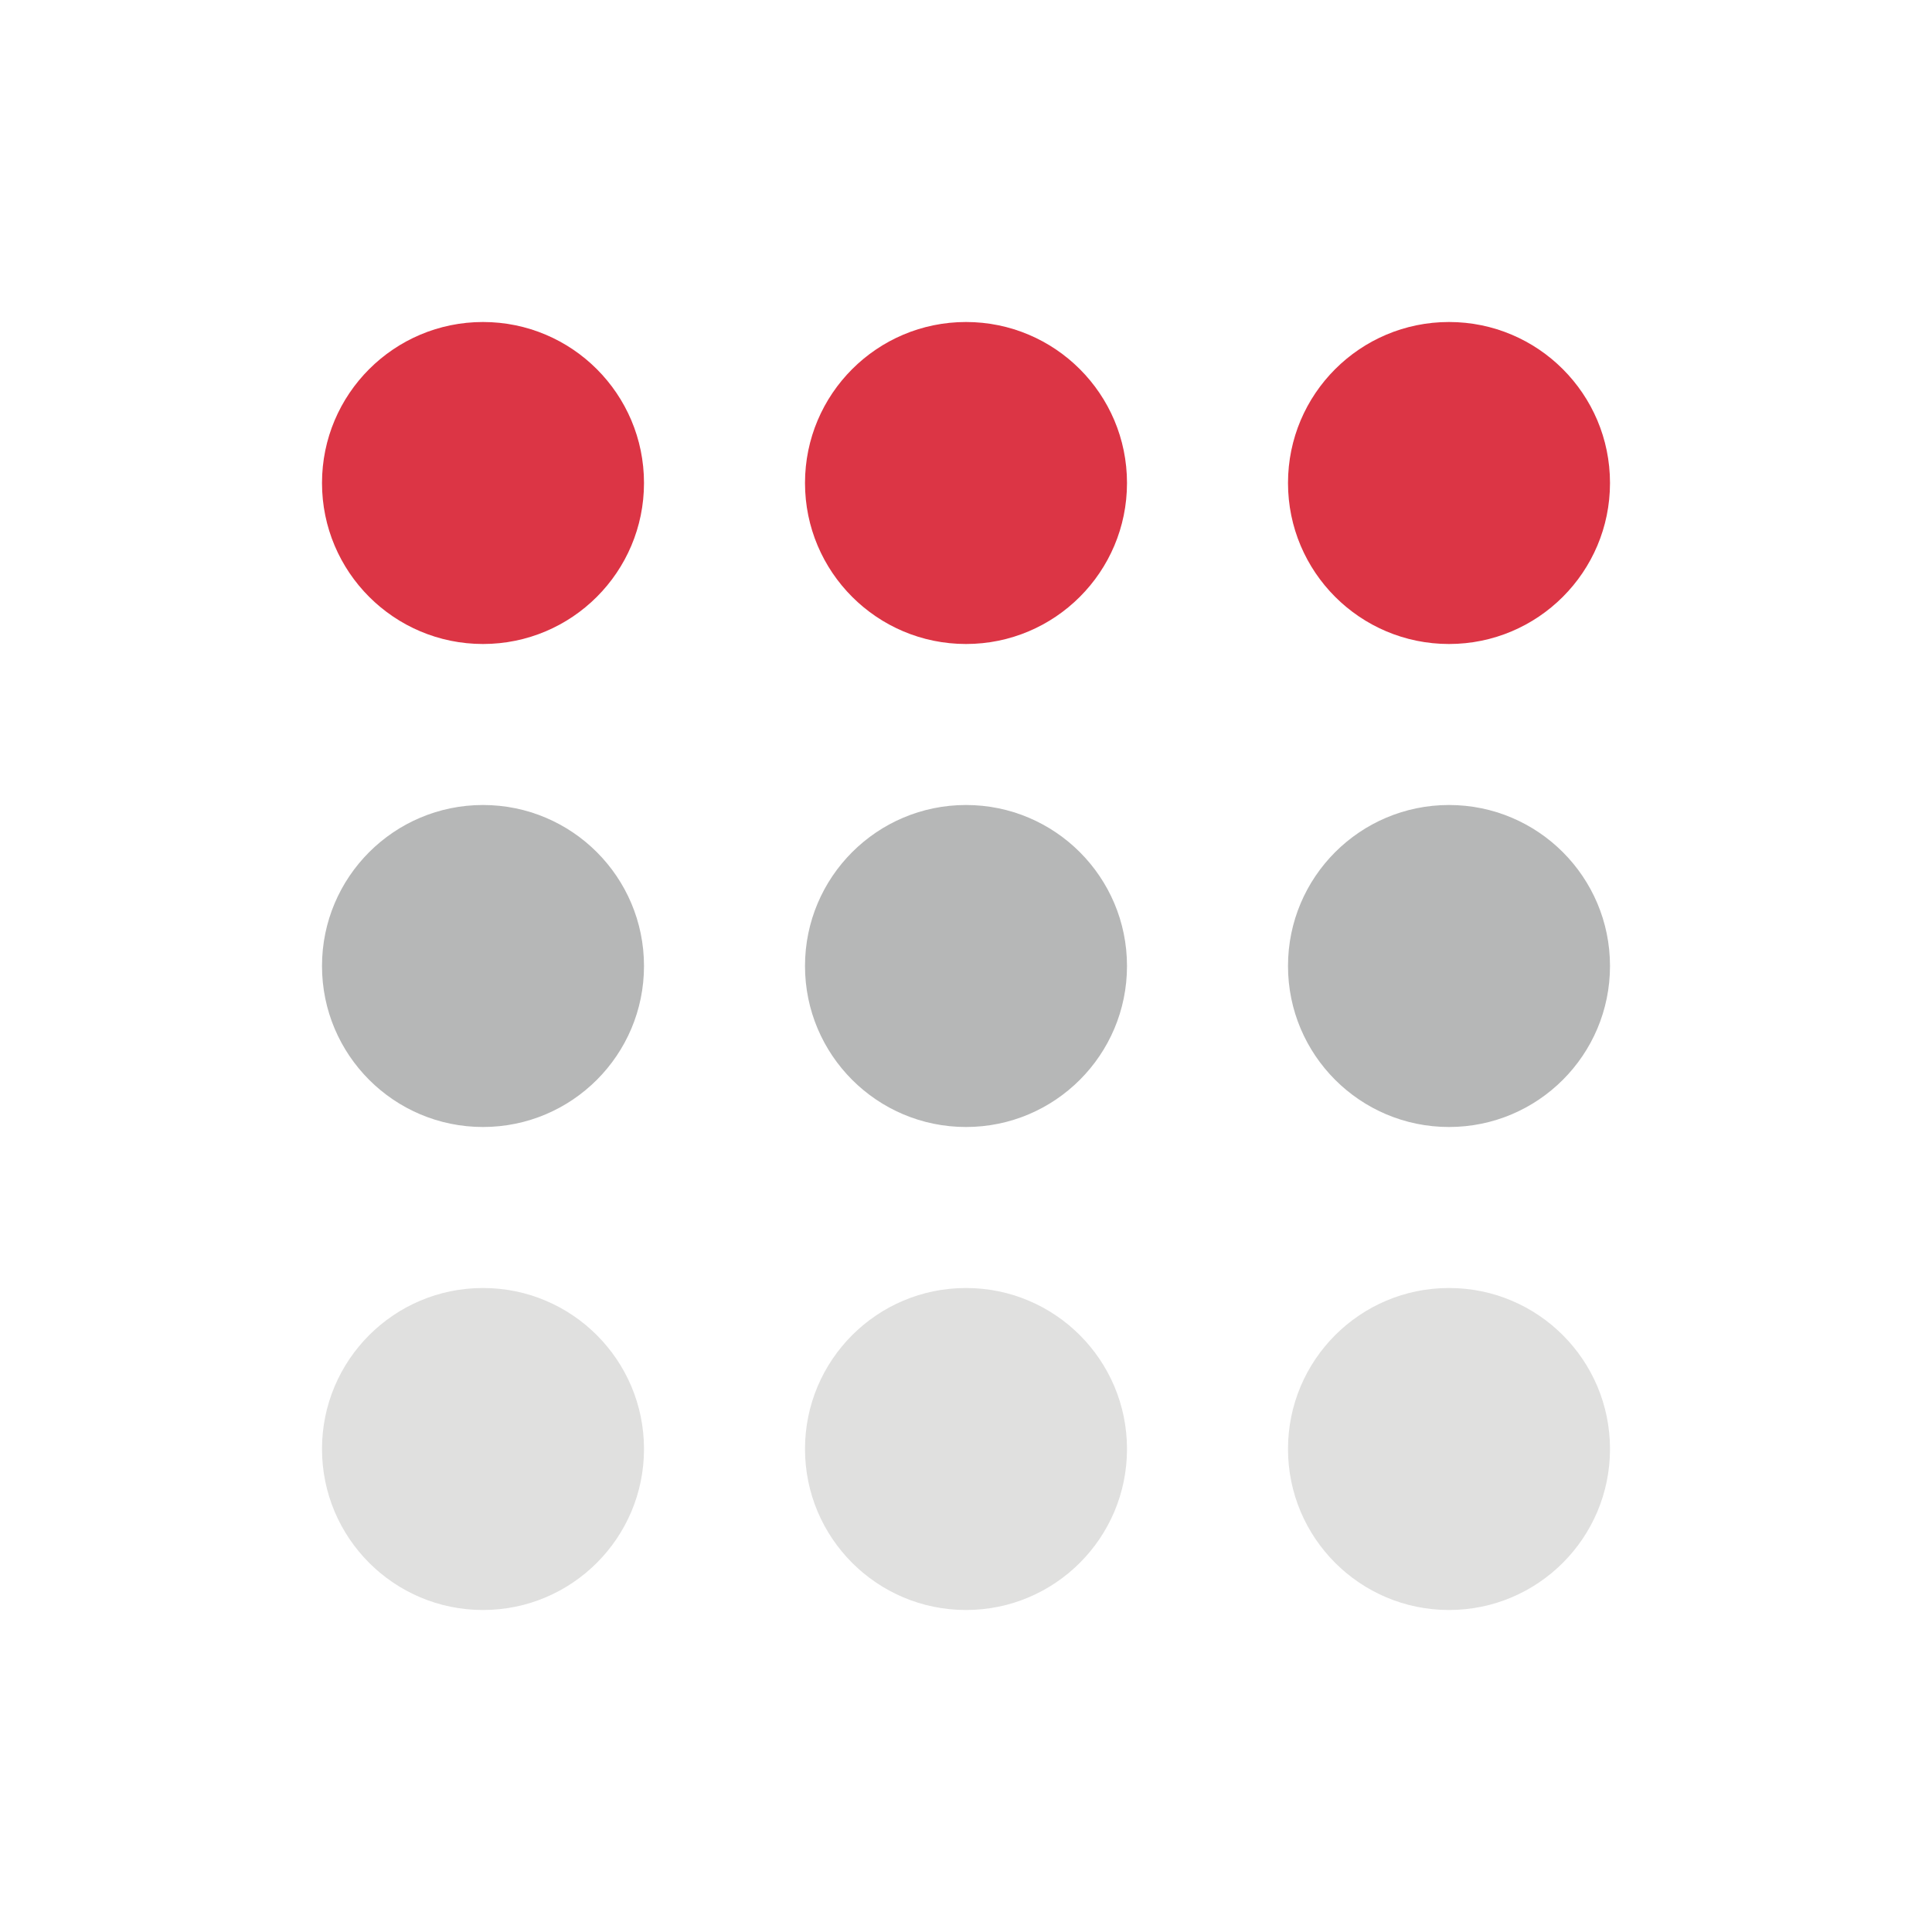
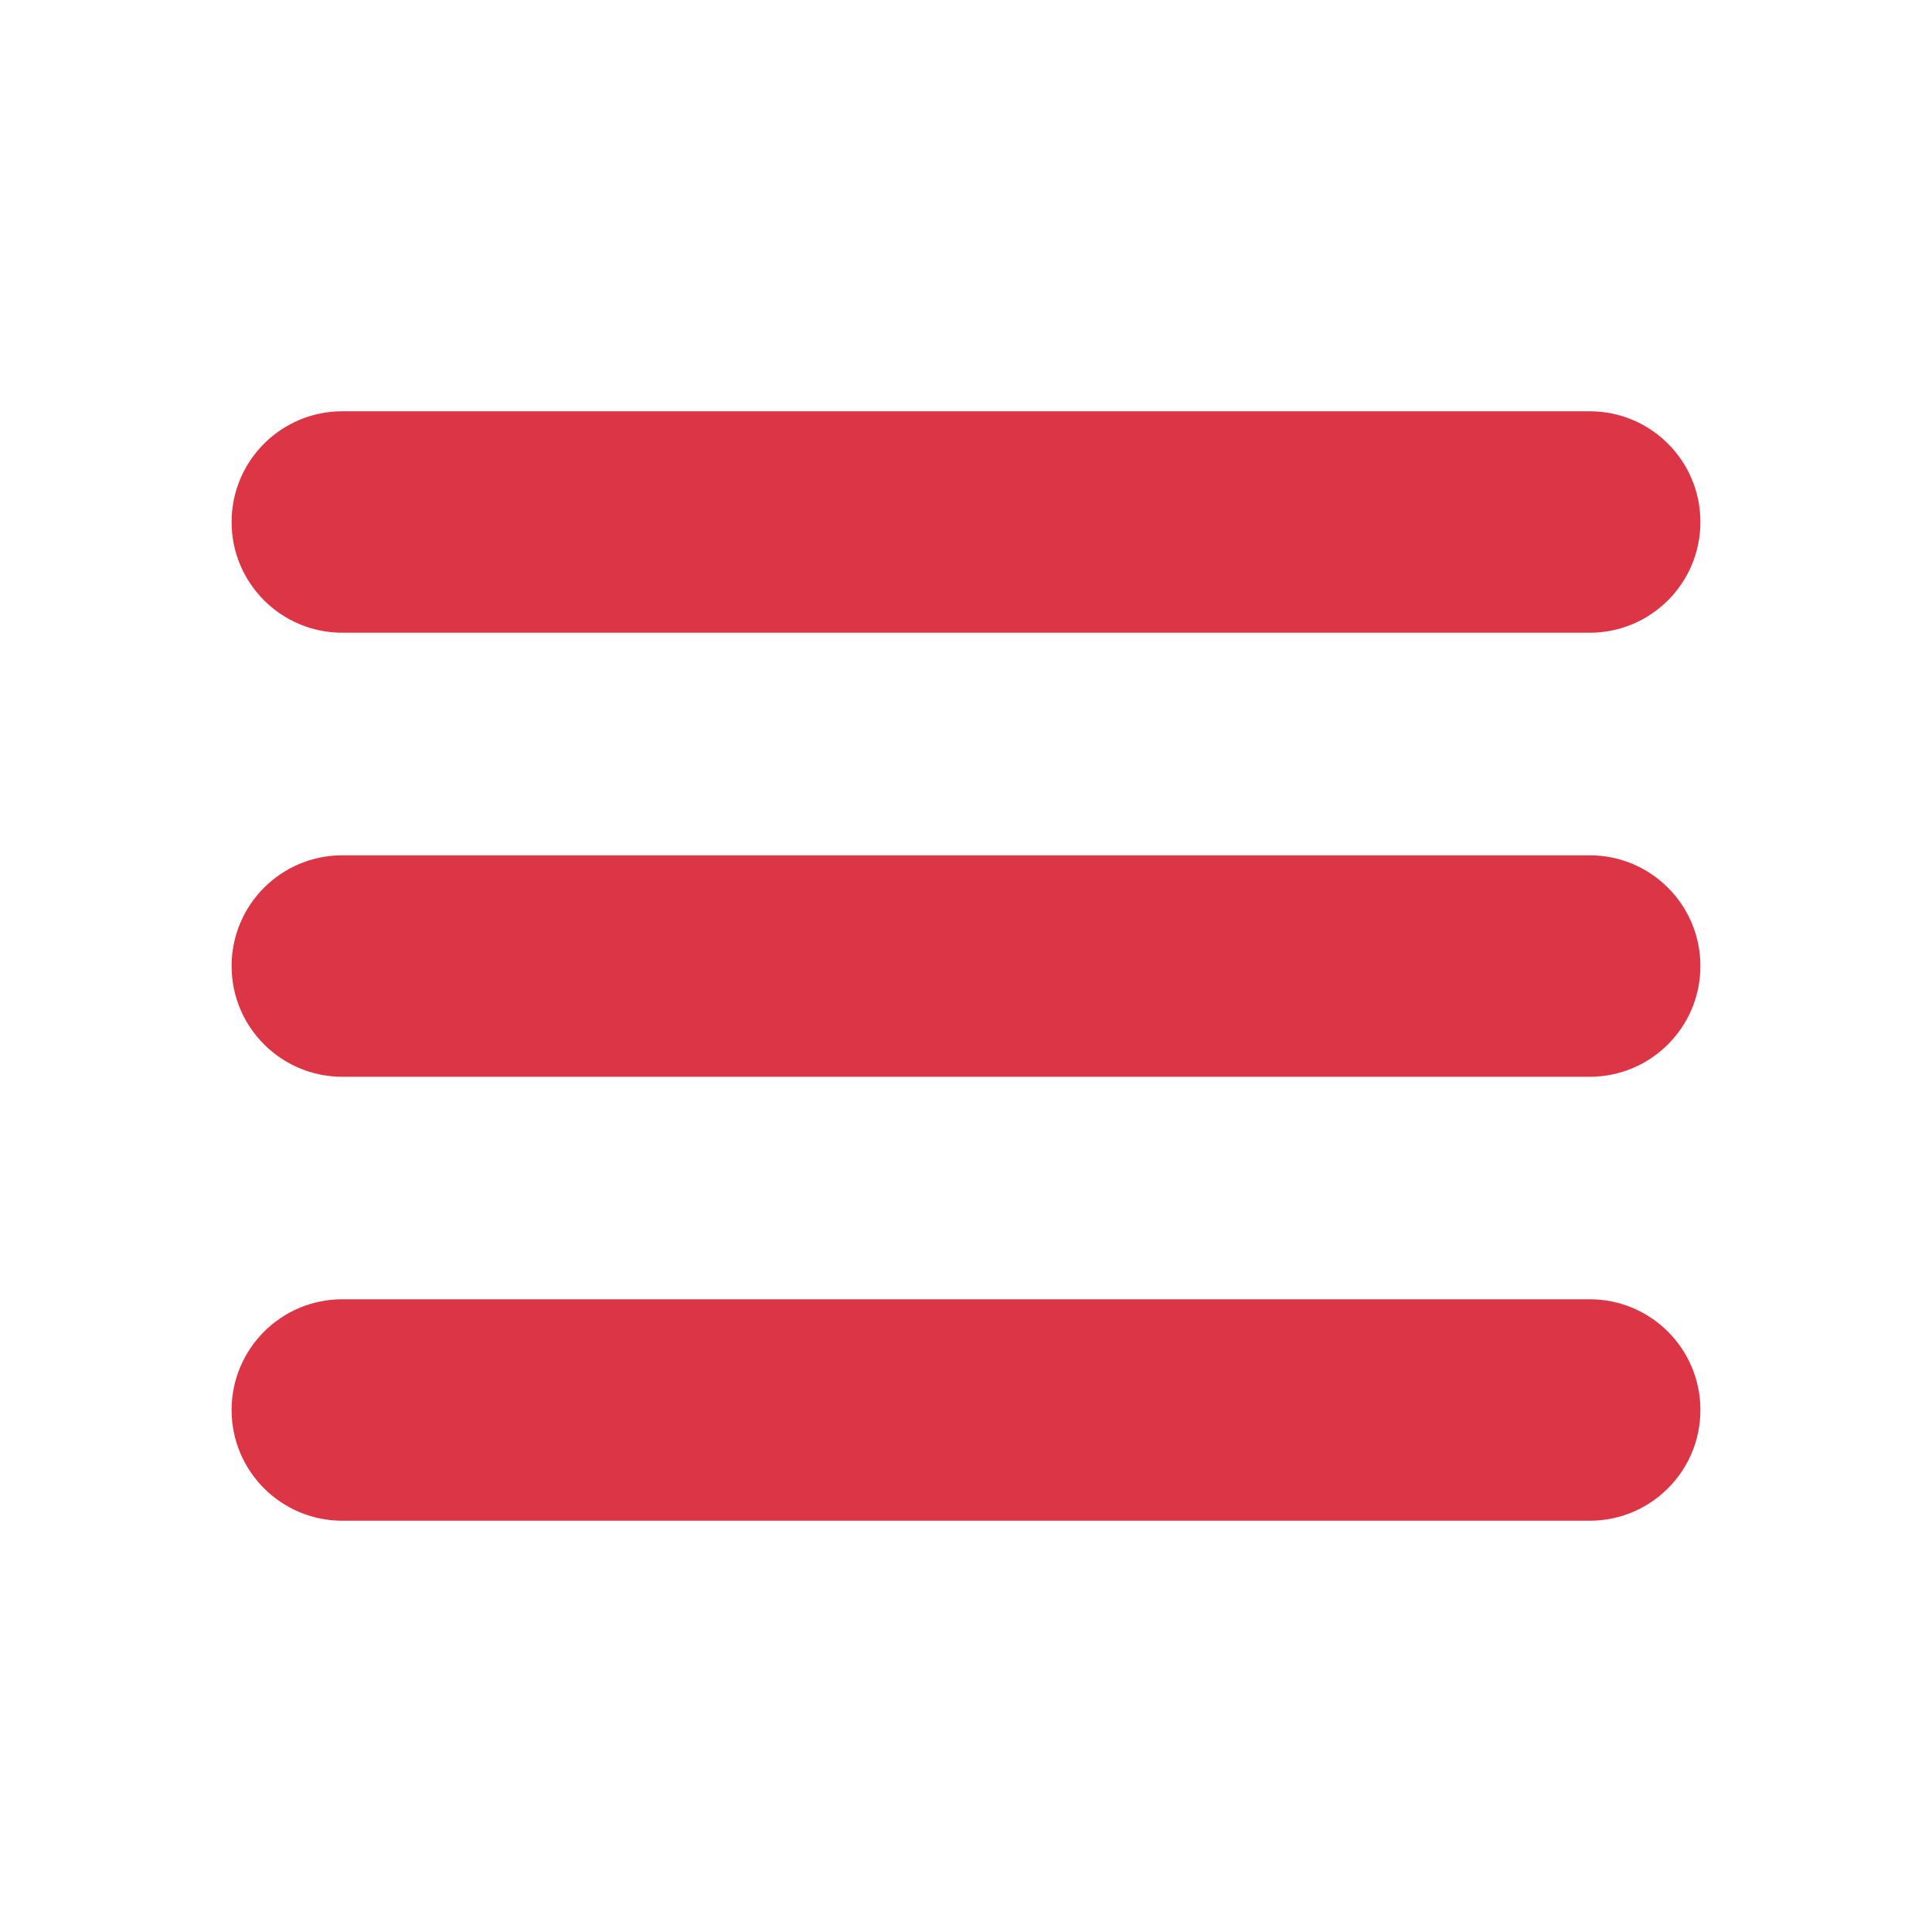
<svg xmlns="http://www.w3.org/2000/svg" viewBox="0 0 24 24">
-   <path d="M6,16a2,2,0,1,1-2,2,2,2,0,0,1,2-2" style="fill:#e0e0df" />
-   <path d="M6,4A2,2,0,1,1,4,6,2,2,0,0,1,6,4" style="fill:#dc3545" />
-   <path d="M6,10a2,2,0,1,1-2,2,2,2,0,0,1,2-2" style="fill:#b6b7b7" />
-   <path d="M12,16a2,2,0,1,1-2,2,2,2,0,0,1,2-2" style="fill:#e0e0df" />
-   <path d="M12,4a2,2,0,1,1-2,2,2,2,0,0,1,2-2" style="fill:#dc3545" />
-   <path d="M12,10a2,2,0,1,1-2,2,2,2,0,0,1,2-2" style="fill:#b6b7b7" />
-   <path d="M18,16a2,2,0,1,1-2,2,2,2,0,0,1,2-2" style="fill:#e0e0df" />
-   <path d="M18,4a2,2,0,1,1-2,2,2,2,0,0,1,2-2" style="fill:#dc3545" />
-   <path d="M18,10a2,2,0,1,1-2,2,2,2,0,0,1,2-2" style="fill:#b6b7b7" />
+   <rect style="fill:#dc3545;fill-opacity:1;stroke-width:10;stroke-linecap:square;stroke-linejoin:bevel;paint-order:stroke markers fill" id="rect6147" width="18.246" height="2.751" x="2.877" y="5.109" ry="1.375" />
+   <rect style="fill:#dc3545;fill-opacity:1;stroke-width:10;stroke-linecap:square;stroke-linejoin:bevel;paint-order:stroke markers fill" id="rect6147-2" width="18.246" height="2.751" x="2.877" y="10.625" ry="1.375" />
+   <rect style="fill:#dc3545;fill-opacity:1;stroke-width:10;stroke-linecap:square;stroke-linejoin:bevel;paint-order:stroke markers fill" id="rect6147-7" width="18.246" height="2.751" x="2.877" y="16.14" ry="1.375" />
</svg>
